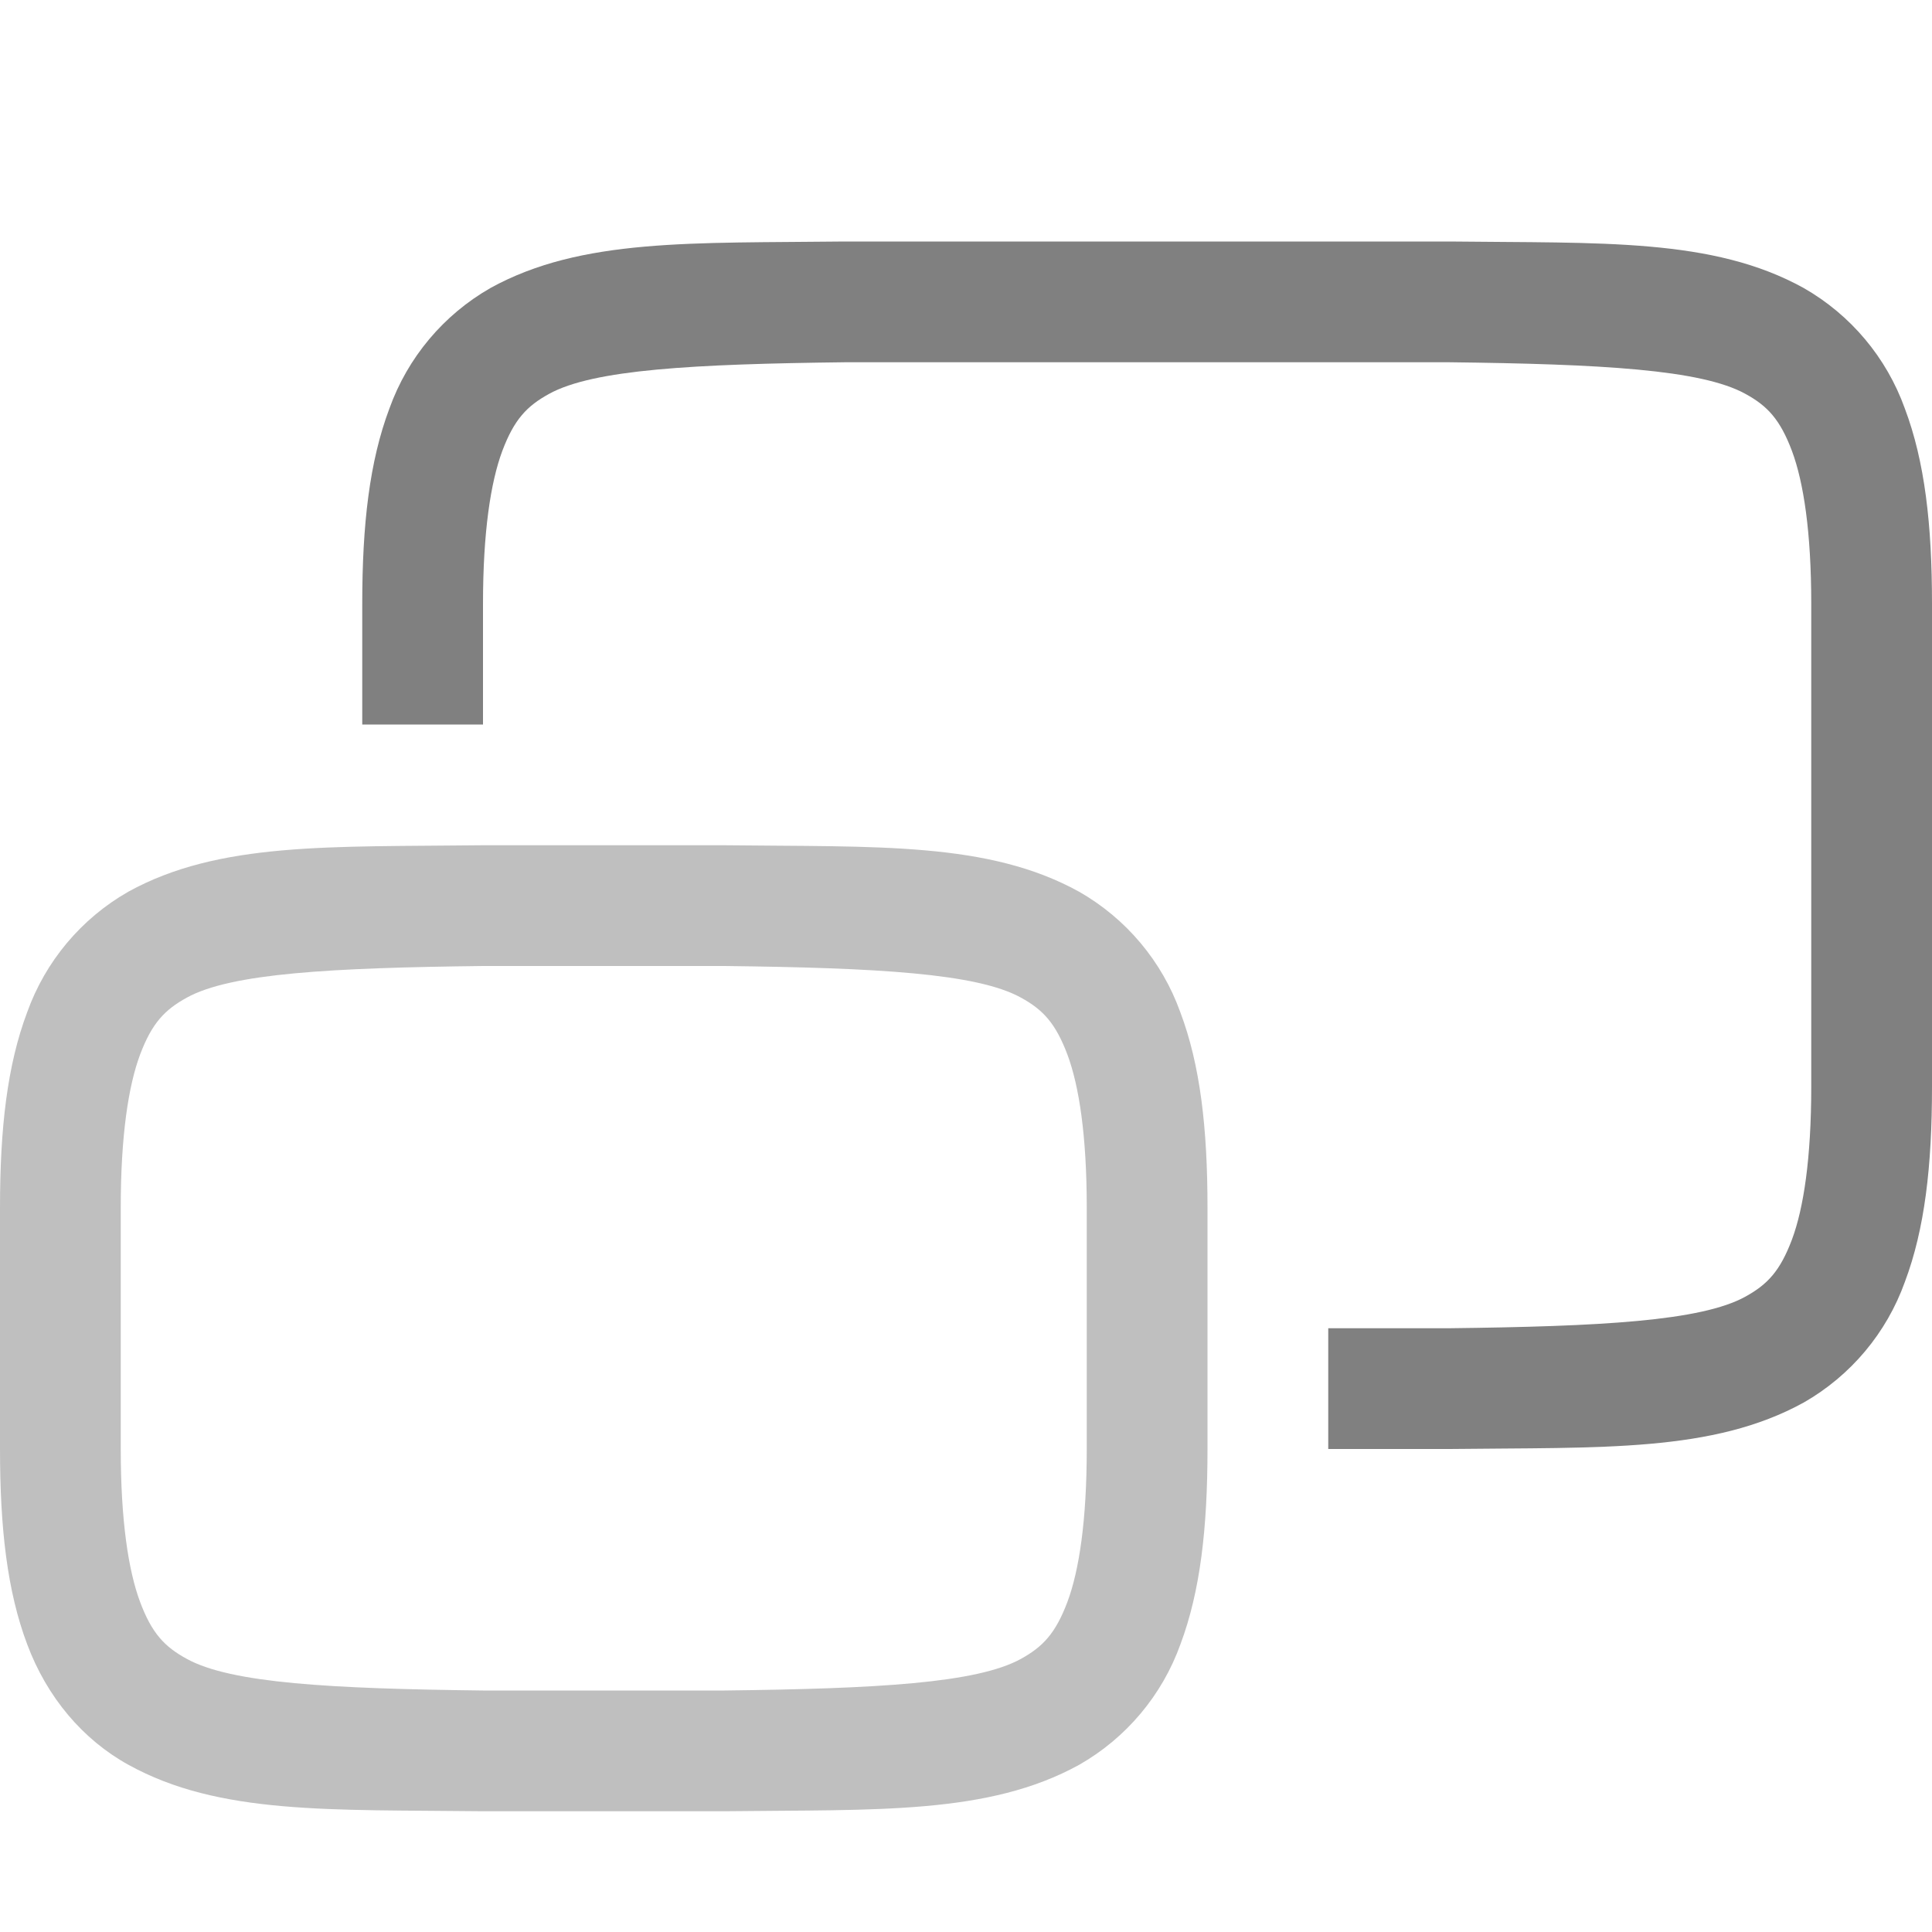
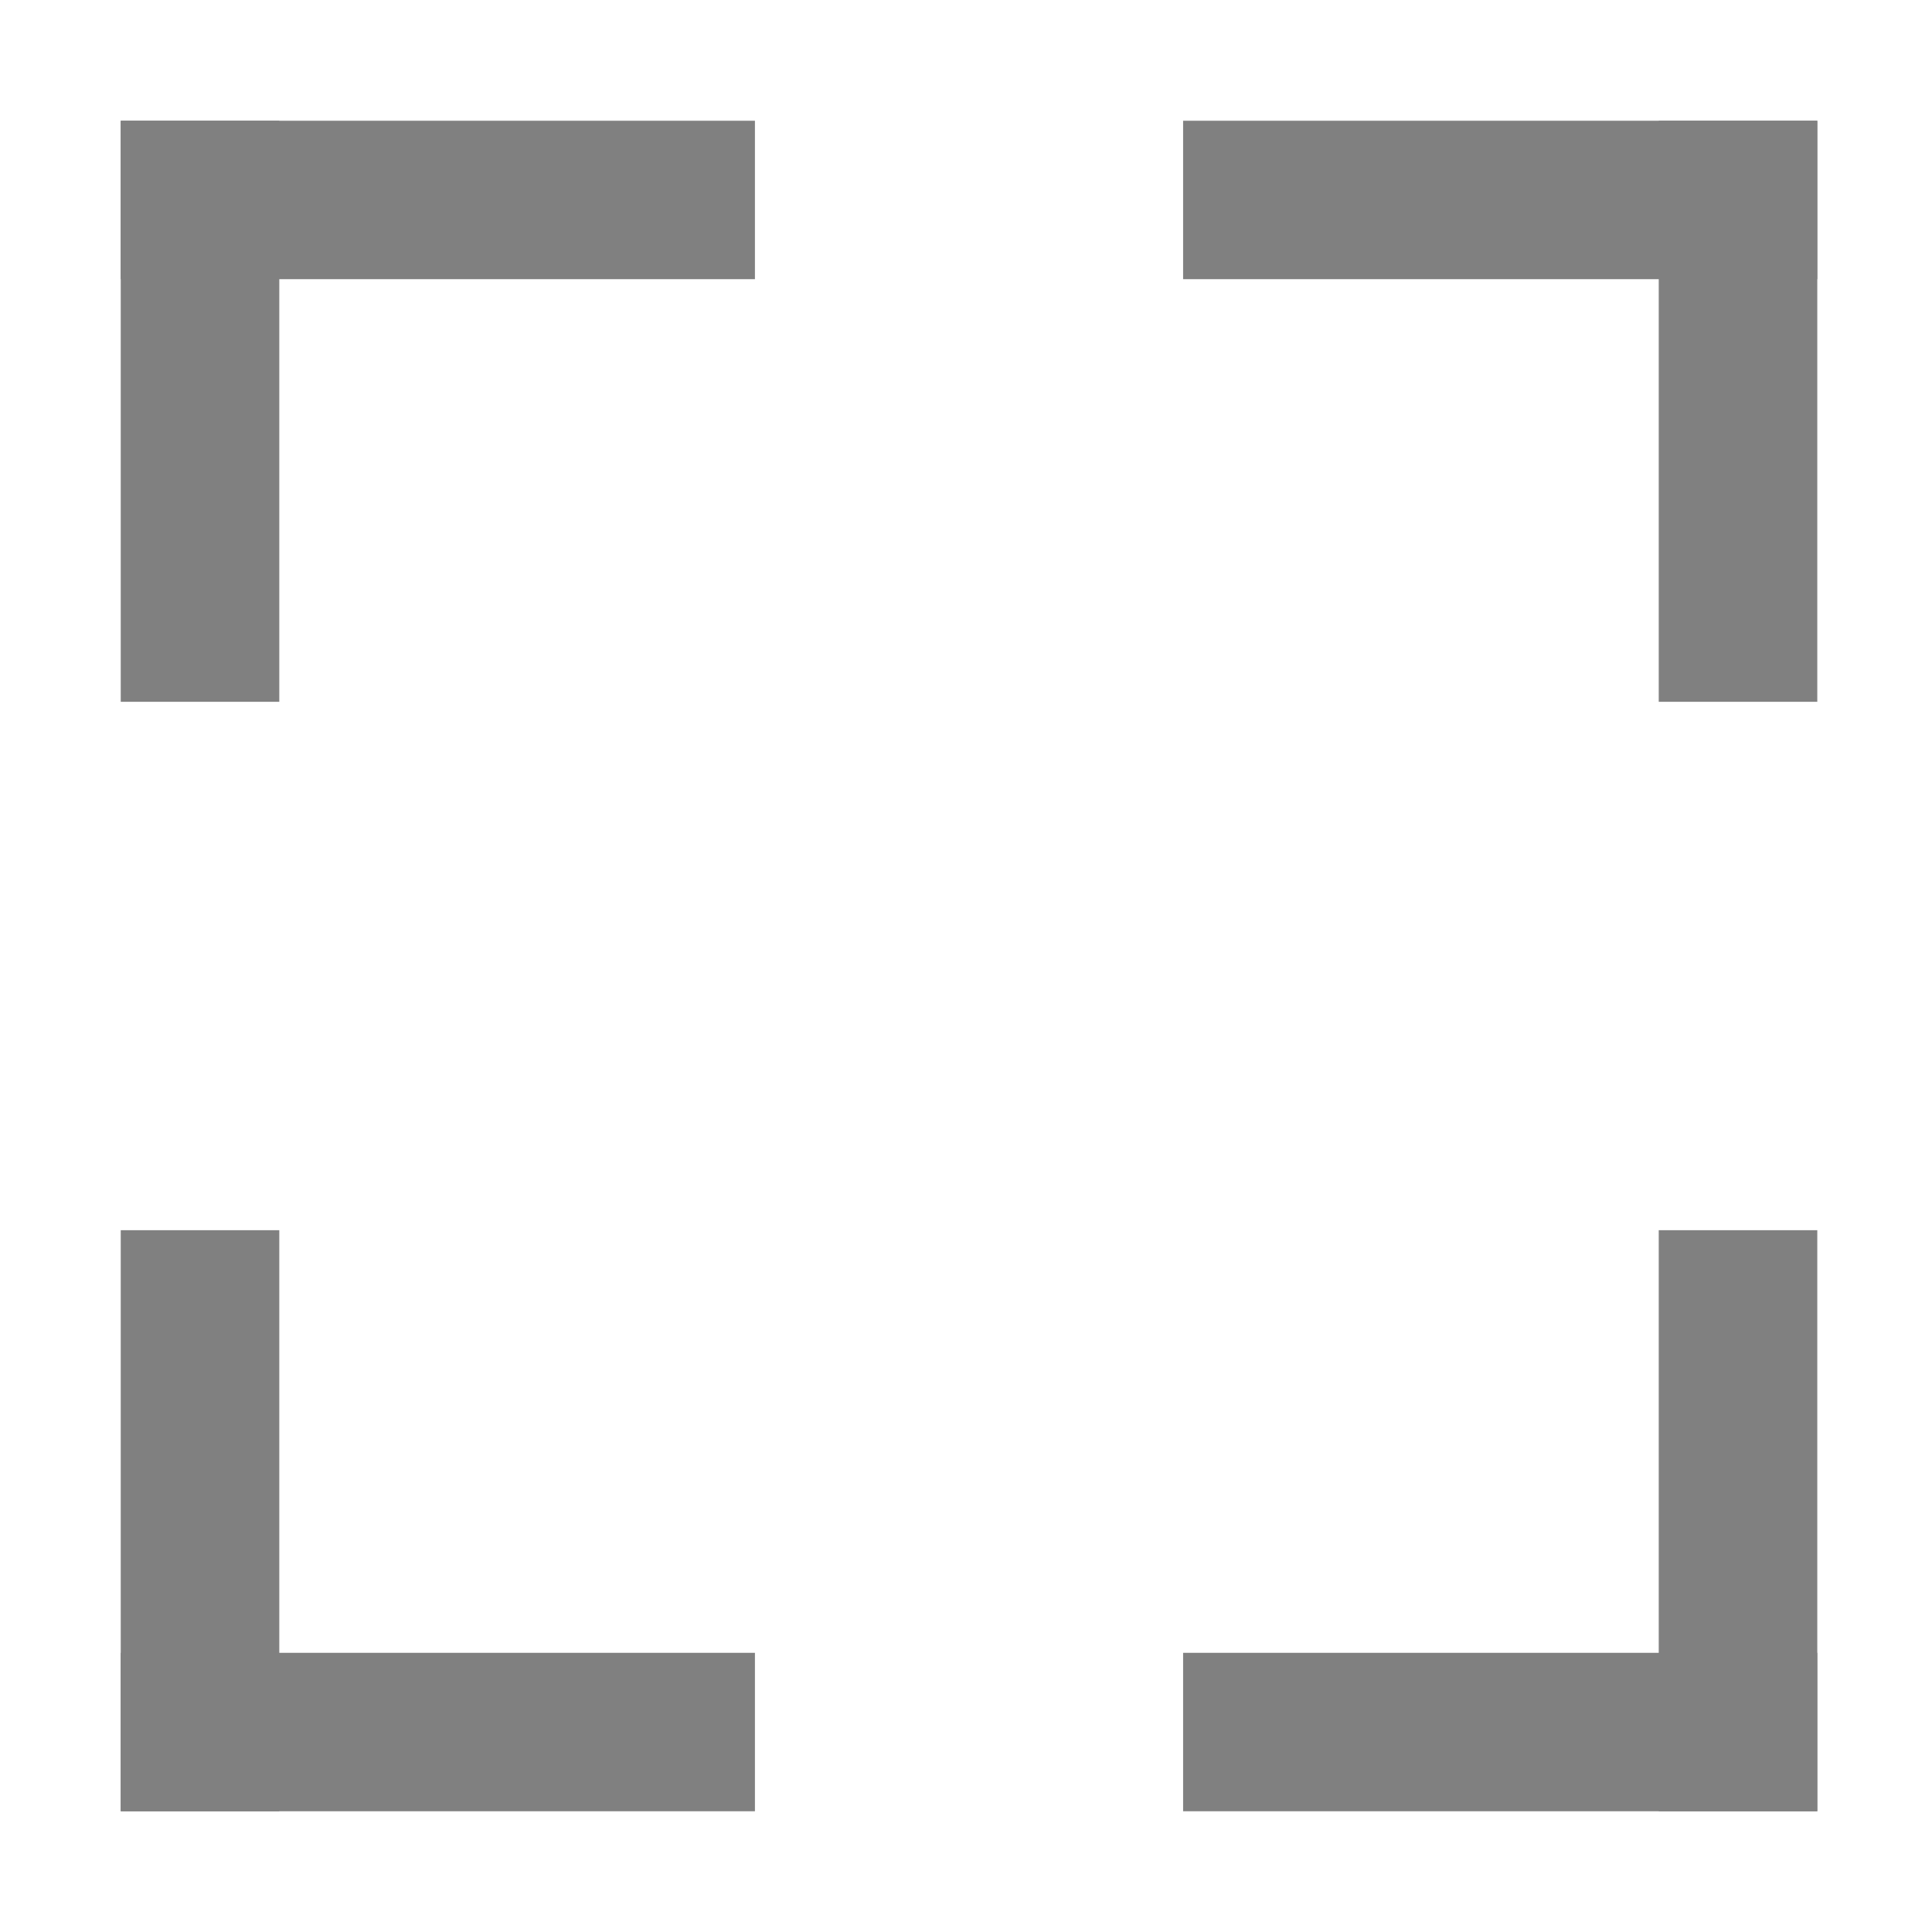
- <svg xmlns="http://www.w3.org/2000/svg" height="16" width="16">
-   <g color="#000" transform="translate(-172 -300)">
-     <path d="M175.994 307c-1.258.015-2.179-.03-2.932.385a1.88 1.88 0 00-.837.998c-.165.438-.225.96-.225 1.617v2c0 .658.06 1.179.225 1.617.164.439.461.79.838.998.752.416 1.673.37 2.931.385h2.012c1.258-.015 2.179.03 2.932-.385a1.88 1.88 0 00.838-.998c.164-.438.224-.96.224-1.617v-2c0-.658-.06-1.179-.225-1.617a1.88 1.88 0 00-.838-.998c-.752-.416-1.673-.37-2.931-.385h-2.008zm.006 1h2c1.259.015 2.09.06 2.455.262.183.1.287.212.385.472.097.26.16.674.16 1.266v2c0 .592-.063 1.006-.16 1.266-.098.26-.202.371-.385.472-.366.202-1.196.247-2.455.262h-2c-1.259-.015-2.087-.06-2.453-.262-.184-.1-.29-.212-.387-.472-.097-.26-.16-.674-.16-1.266v-2c0-.592.063-1.006.16-1.266.098-.26.203-.371.387-.472.366-.202 1.194-.247 2.453-.262z" fill="gray" font-family="sans-serif" font-weight="400" opacity=".5" overflow="visible" style="line-height:normal;font-variant-ligatures:normal;font-variant-position:normal;font-variant-caps:normal;font-variant-numeric:normal;font-variant-alternates:normal;font-feature-settings:normal;text-indent:0;text-align:start;text-decoration-line:none;text-decoration-style:solid;text-decoration-color:#000;text-transform:none;text-orientation:mixed;white-space:normal;shape-padding:0;isolation:auto;mix-blend-mode:normal;solid-color:#000;solid-opacity:1;marker:none" />
-     <path d="M178.994 302c-1.258.015-2.179-.03-2.932.385a1.88 1.88 0 00-.837.998c-.165.438-.225.96-.225 1.617v1h1v-1c0-.592.063-1.006.16-1.266.098-.26.203-.371.387-.472.366-.202 1.194-.247 2.453-.262h5c1.259.015 2.09.06 2.455.262.183.1.287.212.385.472.097.26.16.674.16 1.266v4c0 .592-.063 1.006-.16 1.266-.098.26-.202.371-.385.472-.367.203-1.197.247-2.46.262H183v1h1.006c1.258-.015 2.179.03 2.932-.385a1.88 1.88 0 00.837-.998c.165-.438.225-.96.225-1.617v-4c0-.658-.06-1.179-.225-1.617a1.88 1.88 0 00-.838-.998c-.752-.416-1.673-.37-2.931-.385h-5.008z" fill="gray" font-family="sans-serif" font-weight="400" overflow="visible" style="line-height:normal;font-variant-ligatures:normal;font-variant-position:normal;font-variant-caps:normal;font-variant-numeric:normal;font-variant-alternates:normal;font-feature-settings:normal;text-indent:0;text-align:start;text-decoration-line:none;text-decoration-style:solid;text-decoration-color:#000;text-transform:none;text-orientation:mixed;white-space:normal;shape-padding:0;isolation:auto;mix-blend-mode:normal;solid-color:#000;solid-opacity:1;marker:none" />
-   </g>
+ <svg xmlns="http://www.w3.org/2000/svg" height="16" width="16" version="1.1" id="svg8">
+   <defs id="defs12" />
+   <rect style="fill:#808080;stroke-width:0.889" id="rect121" width="1.313" height="4.812" x="1" y="1" />
+   <rect style="fill:#808080;stroke-width:0.928" id="rect121-6" width="1.312" height="5.252" x="-2.312" y="1" transform="rotate(-90)" />
+   <rect style="fill:#808080;stroke-width:0.889" id="rect121-9" width="1.313" height="4.812" x="1" y="-15" transform="scale(1,-1)" />
+   <rect style="fill:#808080;stroke-width:0.928" id="rect121-6-3" width="1.312" height="5.252" x="13.688" y="1" transform="matrix(0,1,1,0,0,0)" />
+   <rect style="fill:#808080;stroke-width:0.889" id="rect121-9-6" width="1.313" height="4.812" x="-15.05" y="-15" transform="scale(-1)" />
+   <rect style="fill:#808080;stroke-width:0.928" id="rect121-6-3-0" width="1.312" height="5.252" x="13.688" y="-15.05" transform="rotate(90)" />
+   <rect style="fill:#808080;stroke-width:0.889" id="rect121-62" width="1.313" height="4.812" x="-15.05" y="1" transform="scale(-1,1)" />
+   <rect style="fill:#808080;stroke-width:0.928" id="rect121-6-6" width="1.312" height="5.252" x="-2.312" y="-15.05" transform="matrix(0,-1,-1,0,0,0)" />
</svg>
